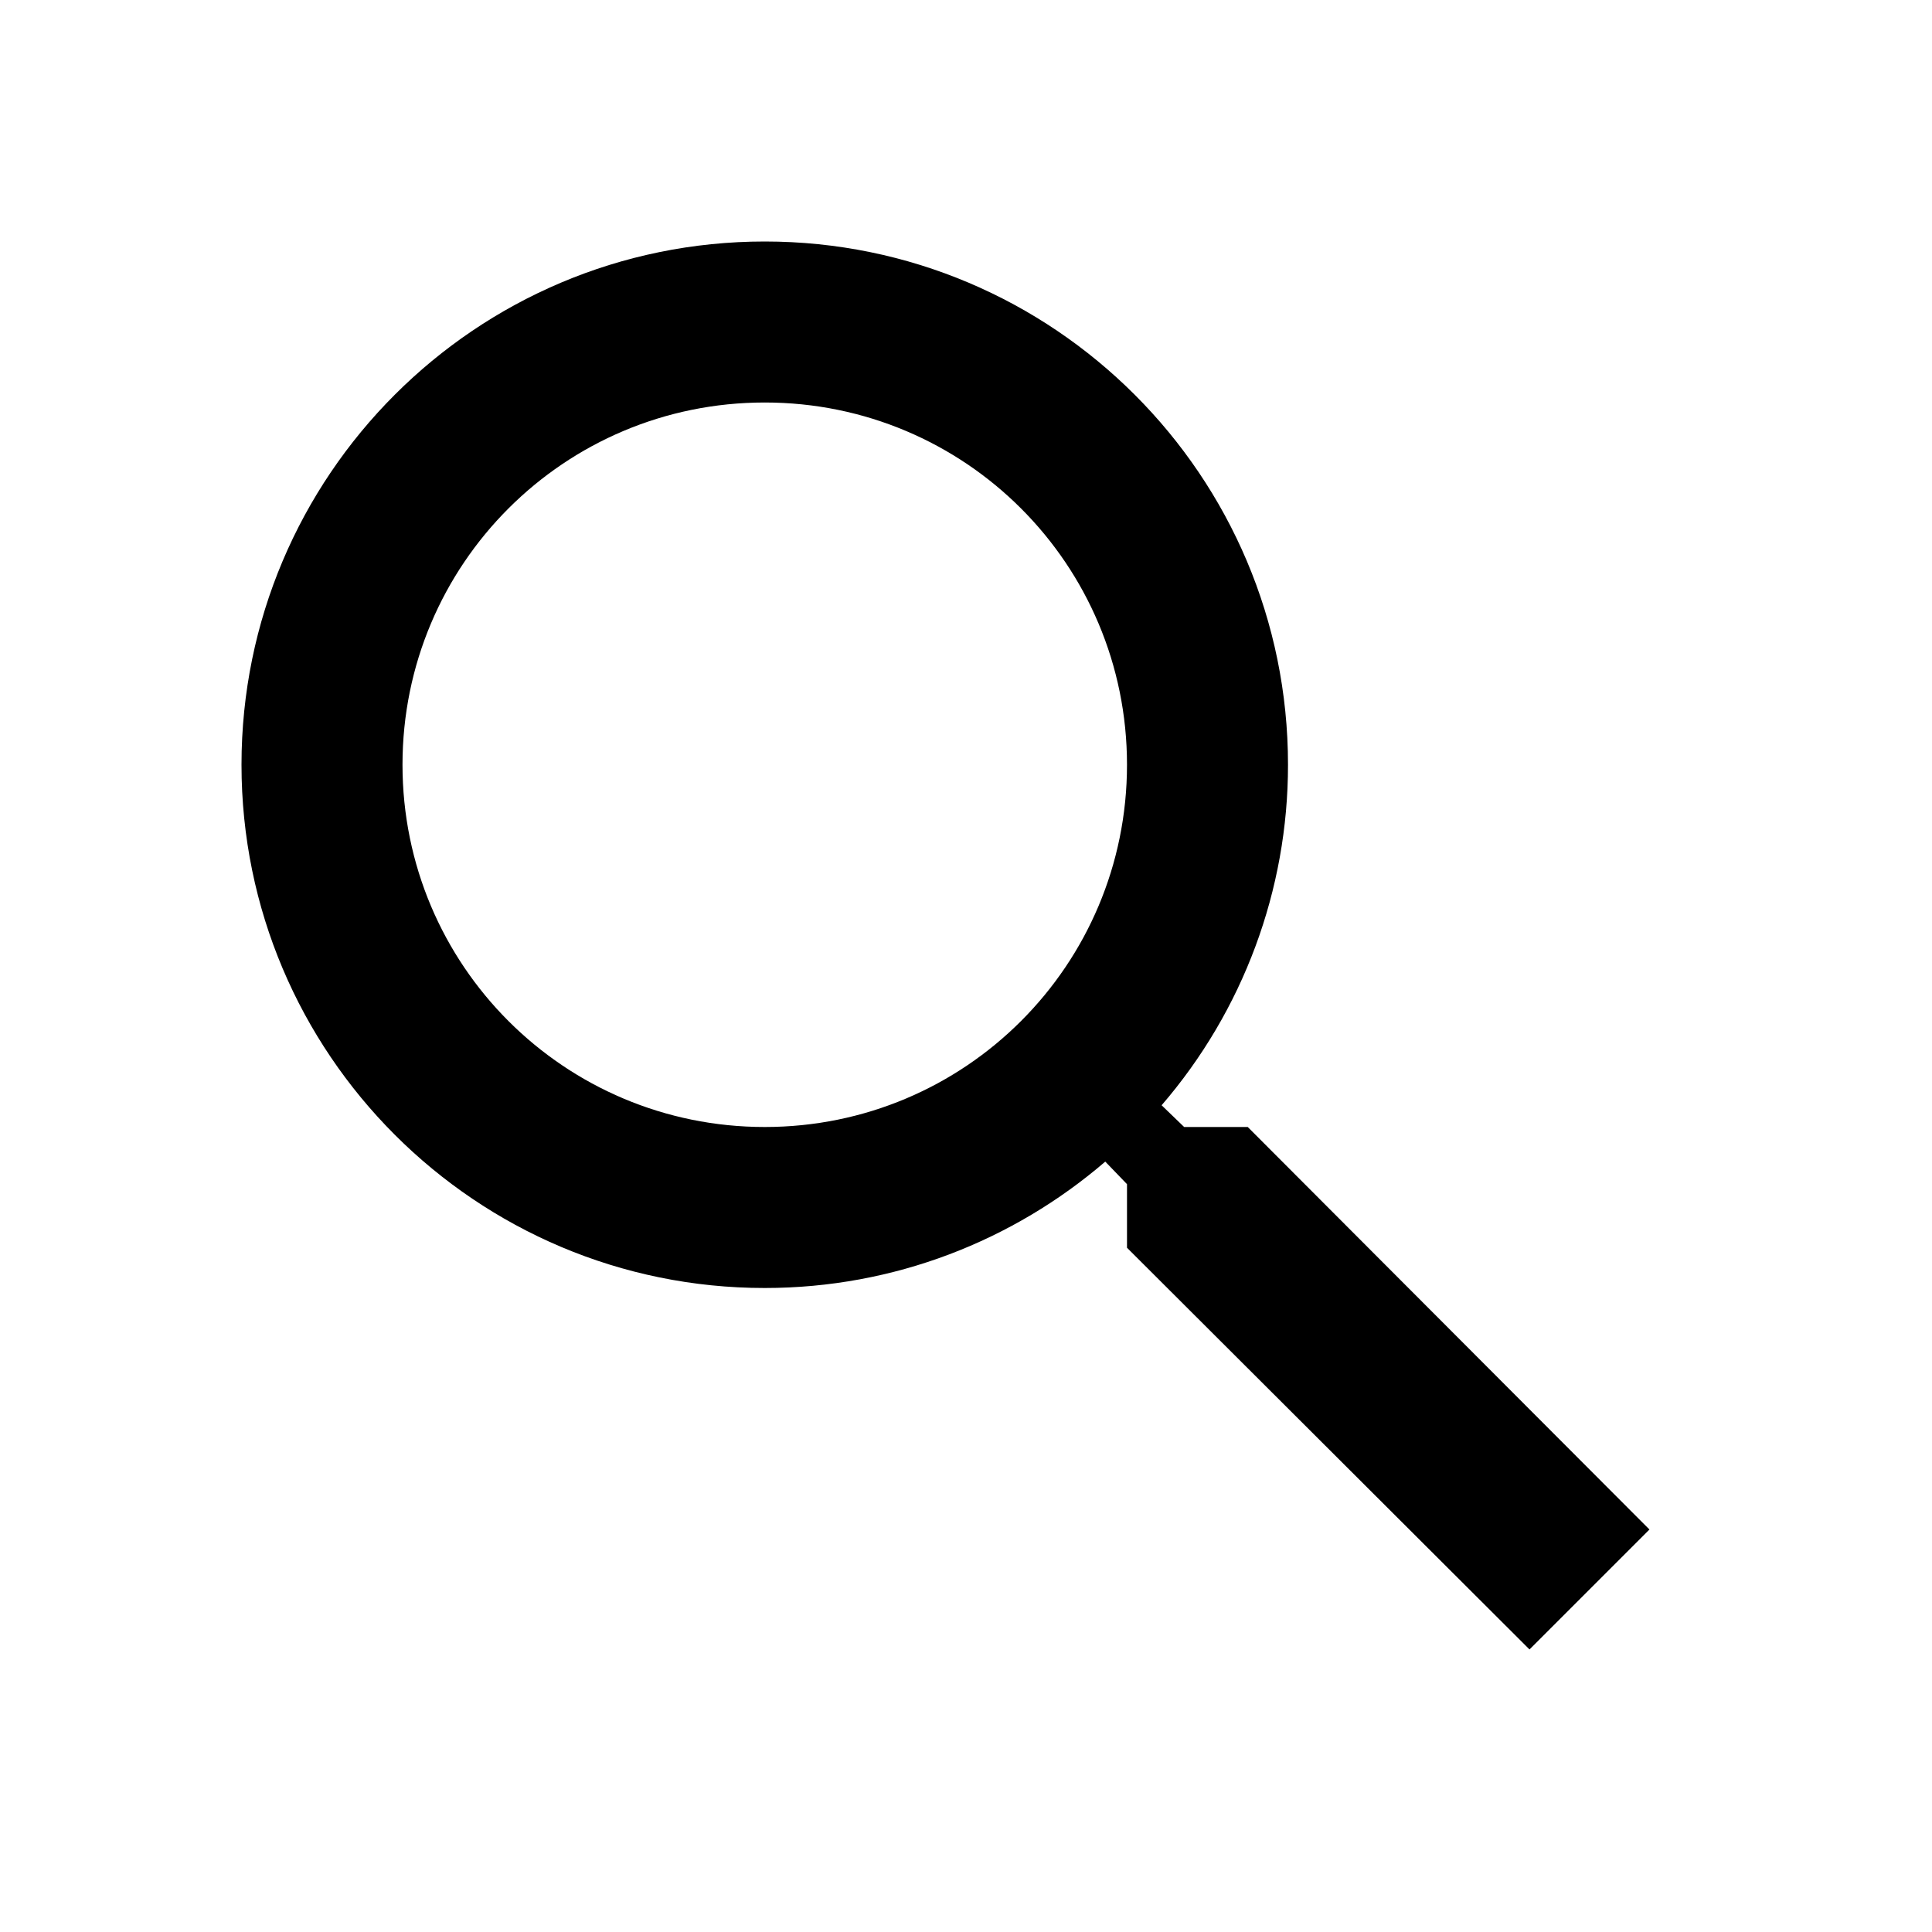
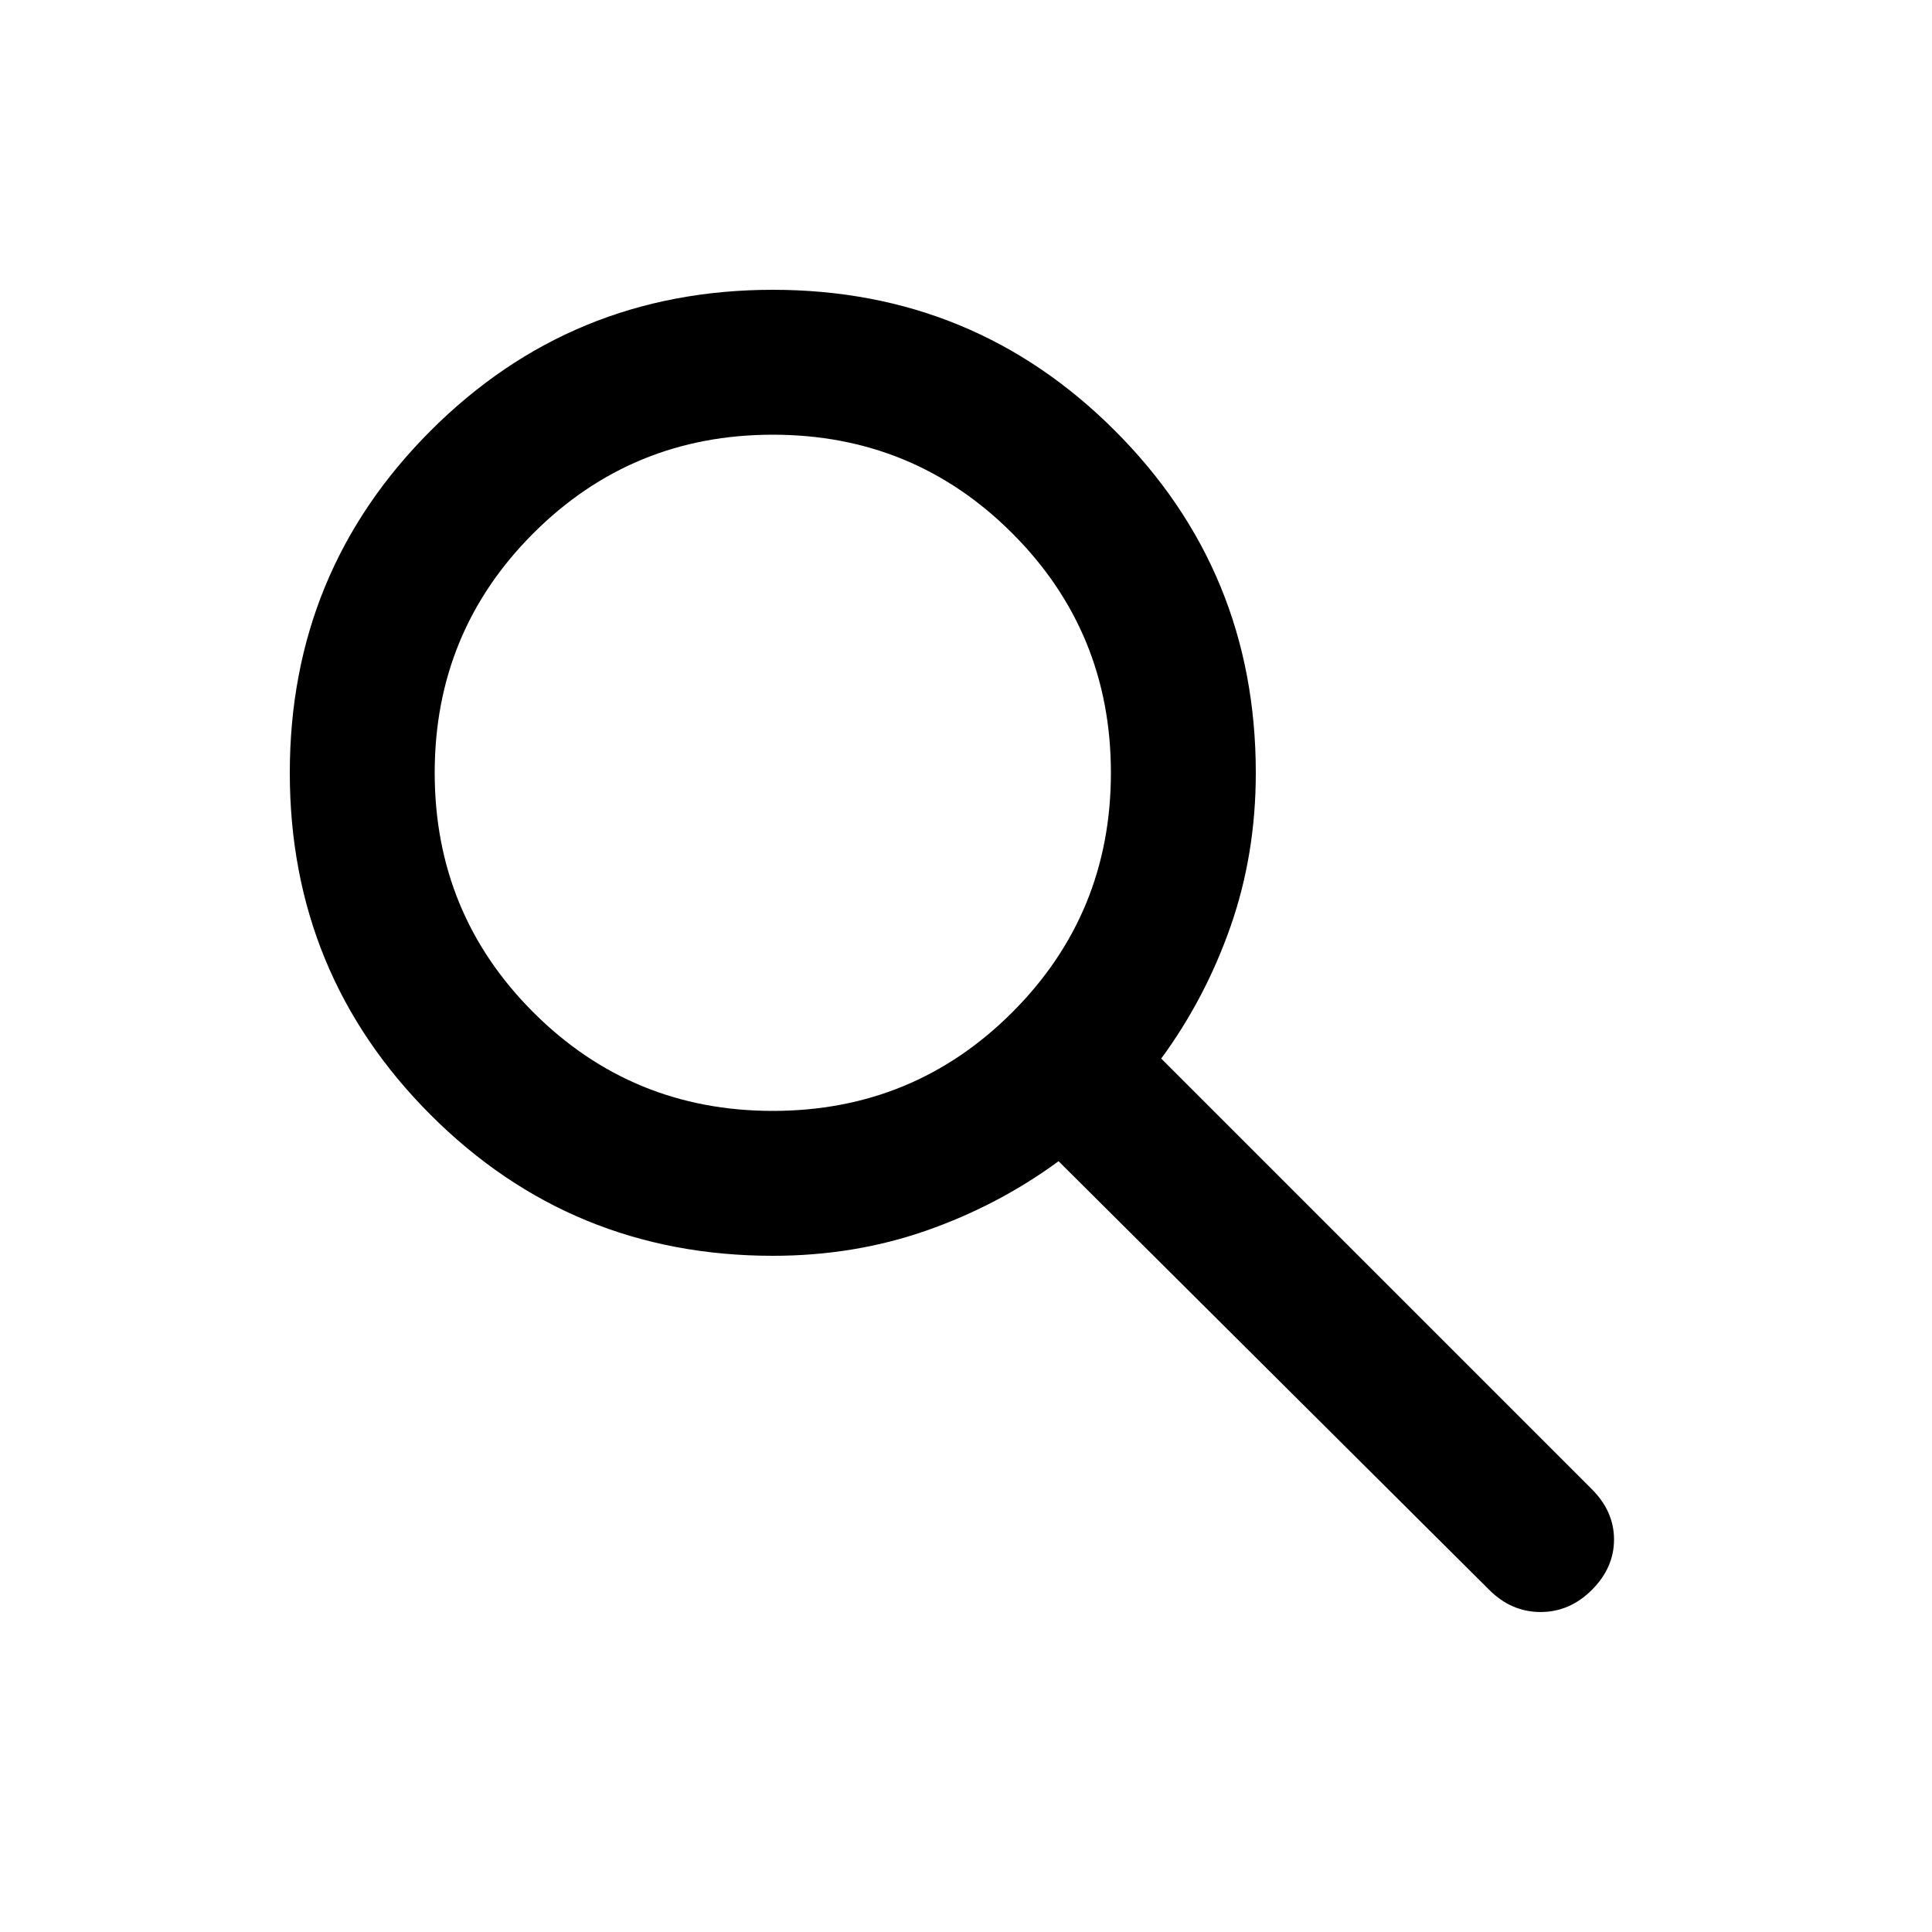
- <svg xmlns="http://www.w3.org/2000/svg" width="24" height="24" viewBox="0 0 24 24">
-   <path d="M15.5 14h-.79l-.28-.27A6.471 6.471 0 0 0 16 9.5 6.5 6.5 0 1 0 9.5 16c1.61 0 3.09-.59 4.23-1.57l.27.28v.79l5 4.99L20.49 19l-4.99-5zm-6 0C7.01 14 5 11.99 5 9.5S7.01 5 9.5 5 14 7.01 14 9.5 11.99 14 9.5 14z" />
+ <svg xmlns="http://www.w3.org/2000/svg" height="20" viewBox="0 -960 960 960" width="20">
+   <path d="M384.03-336Q284-336 214-406t-70-170q0-100 70-170t170-70q100 0 170 70t70 170.03q0 40.39-12.5 76.18Q599-464 577-434l214 214q11 11 11 25t-11 25q-11 11-25.5 11T740-170L526-383q-30 22-65.79 34.5-35.79 12.5-76.18 12.5Zm-.03-72q70 0 119-49t49-119q0-70-49-119t-119-49q-70 0-119 49t-49 119q0 70 49 119t119 49Z" />
</svg>
